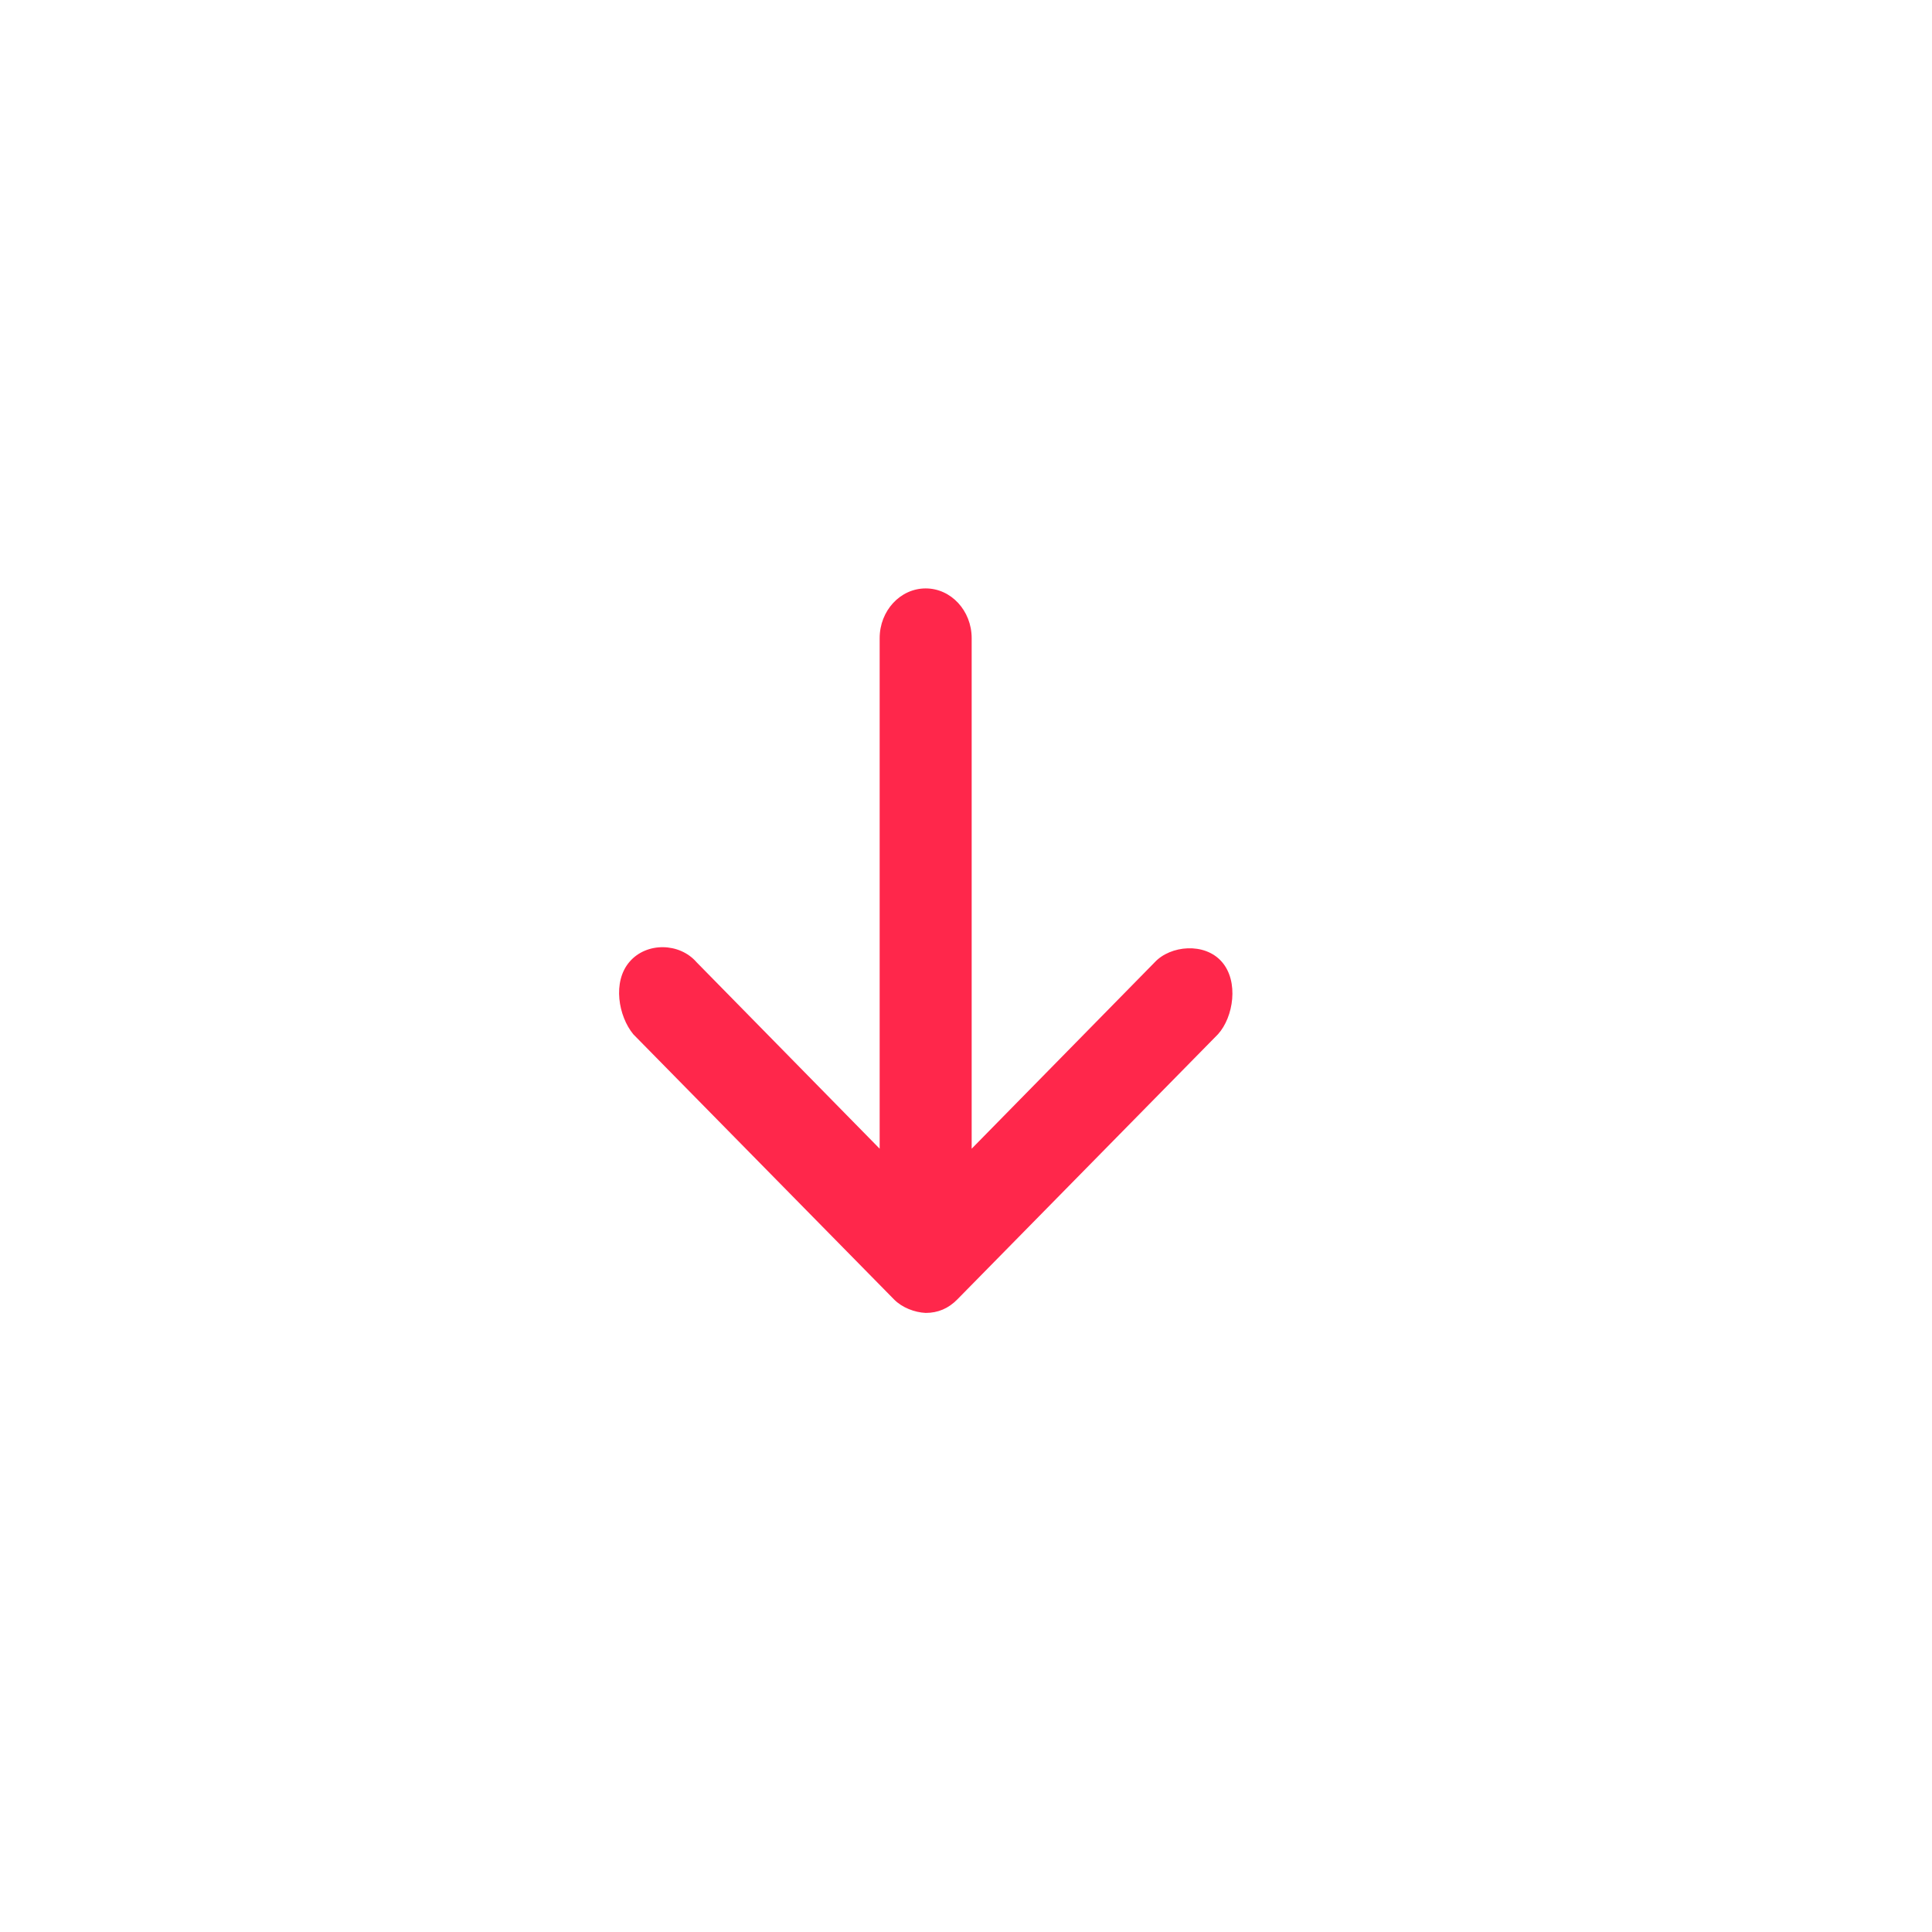
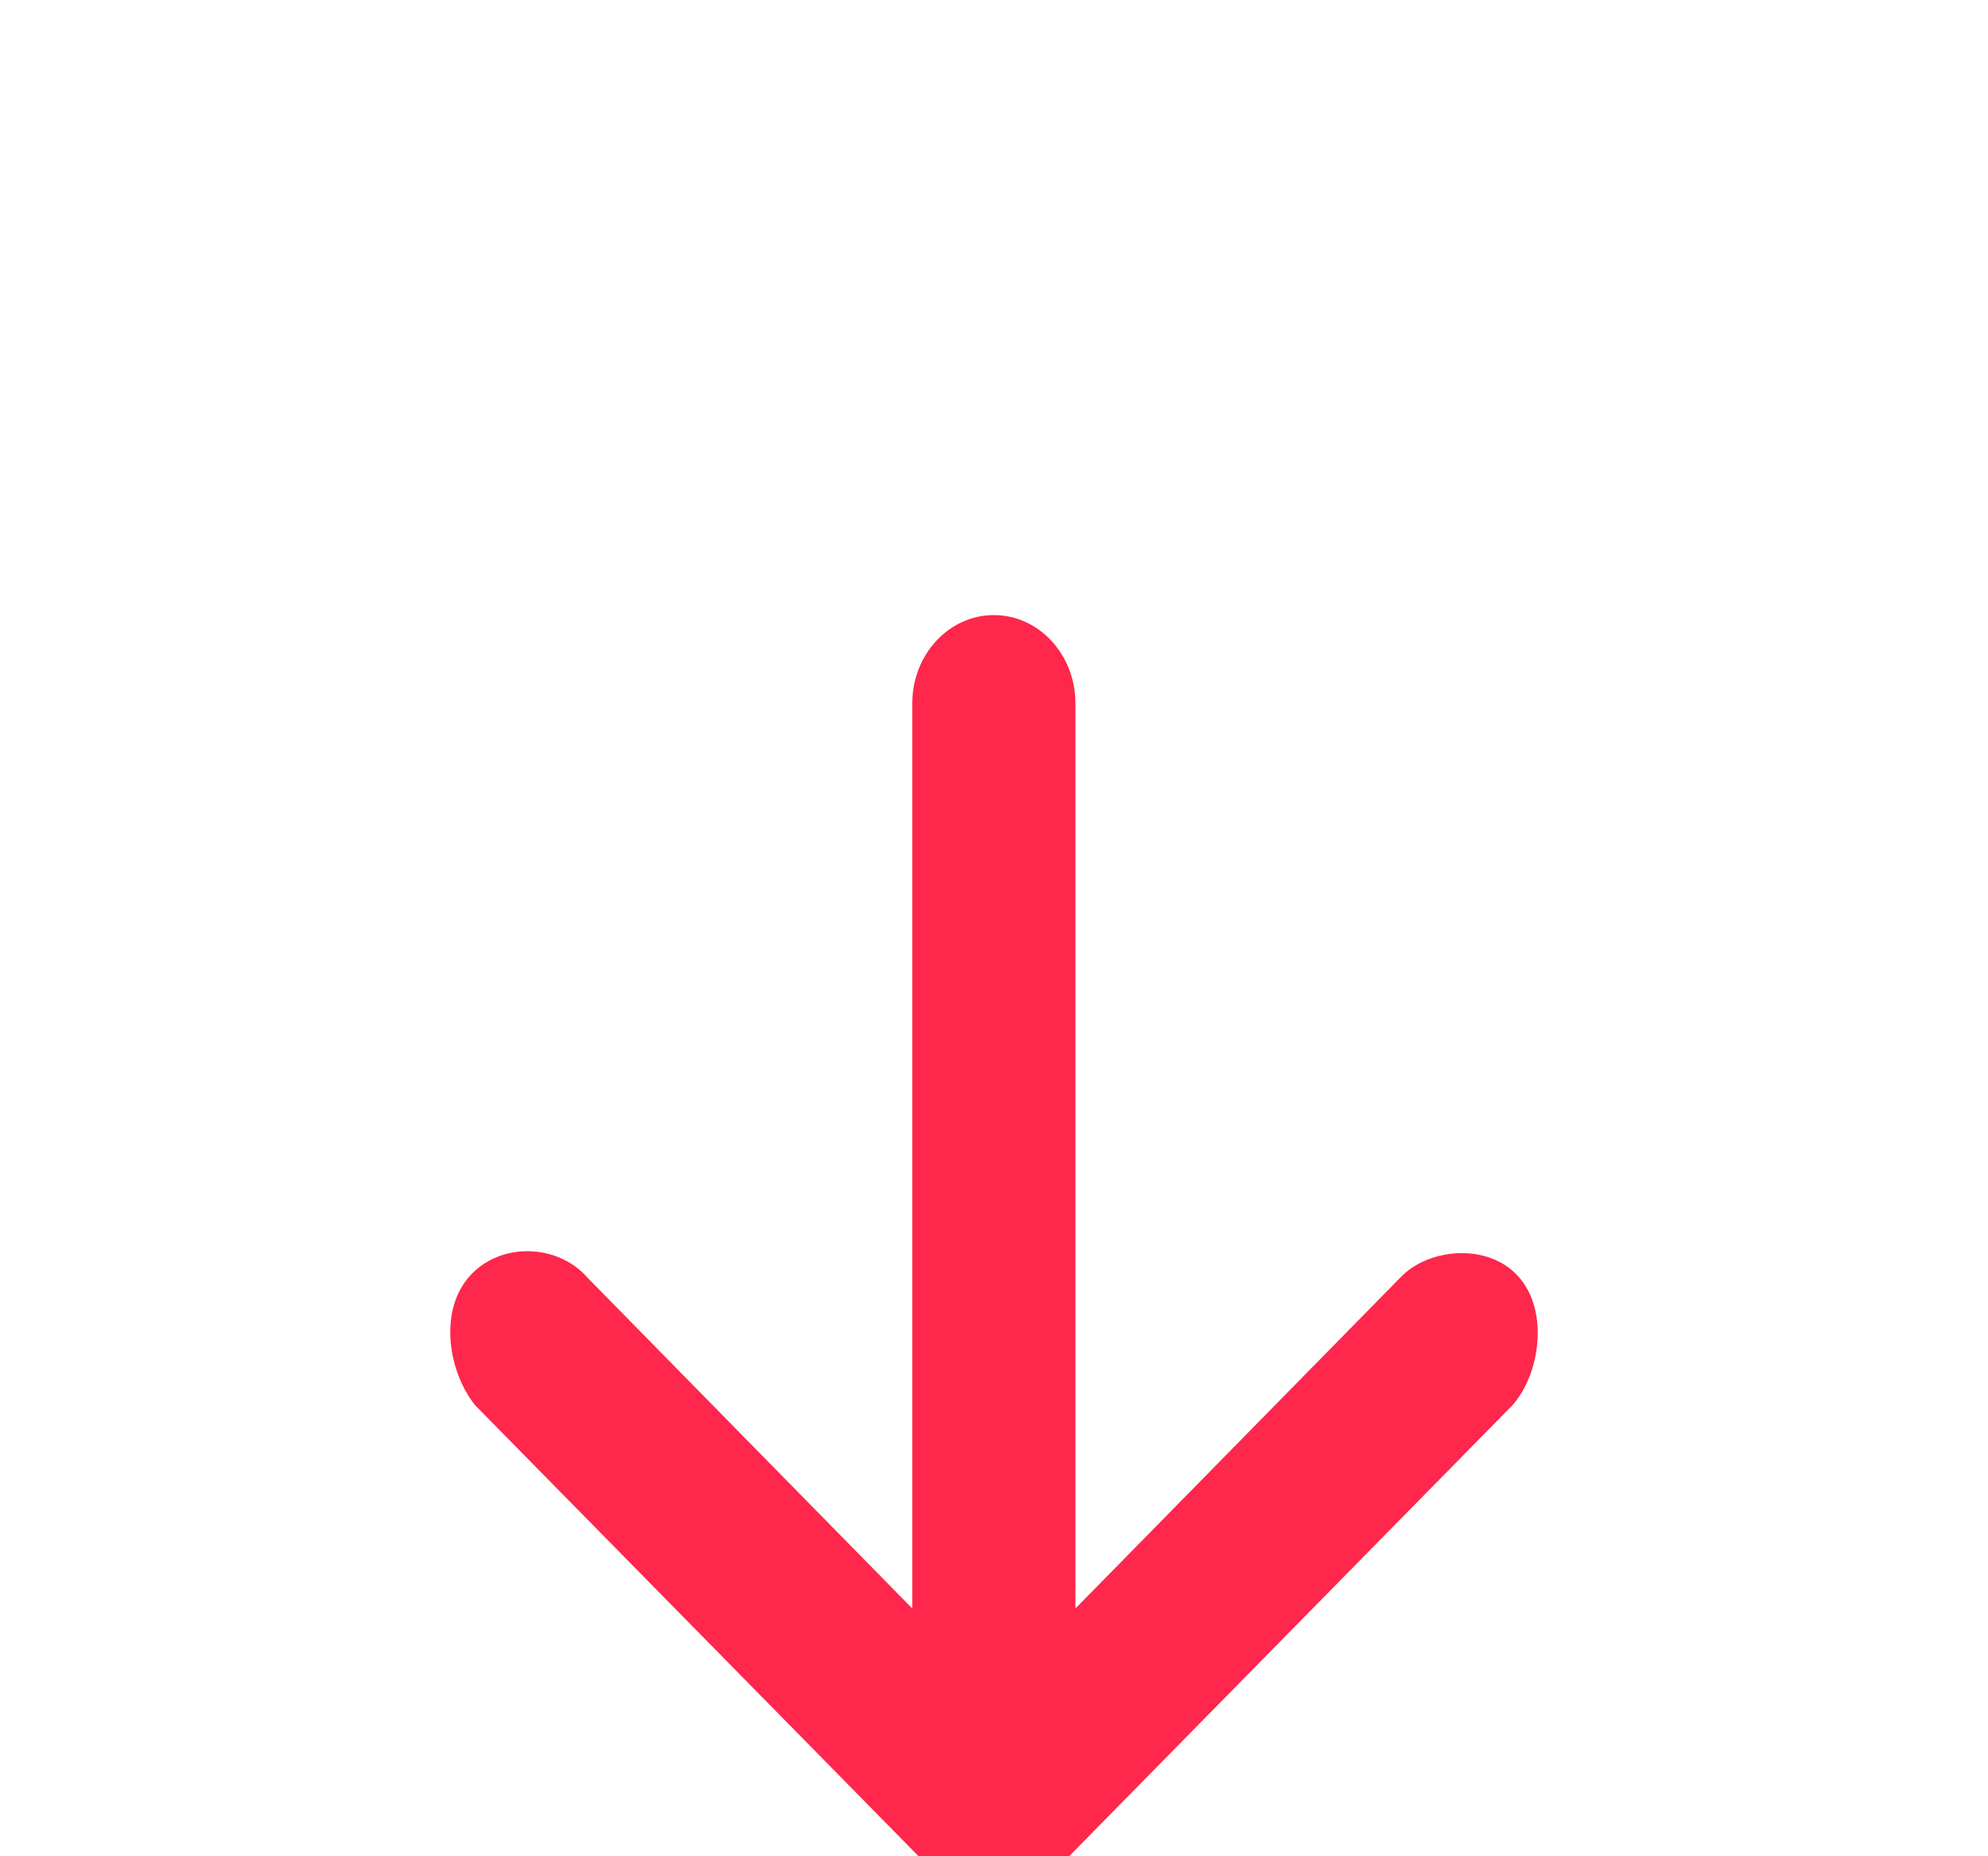
- <svg xmlns="http://www.w3.org/2000/svg" width="24" height="24" viewBox="0 0 24 24">
+ <svg xmlns="http://www.w3.org/2000/svg" width="15px" height="14px" viewBox="5 3 13 13">
  <g fill="none" fill-rule="evenodd">
    <g>
      <g>
        <g>
          <g>
            <path d="M0 0H24V24H0z" transform="translate(-433, -980) translate(312, 976) translate(121, 4)" />
            <path fill="#ff274b" d="M15.833 11.416l-3.294-3.239c-.224-.185-.652-.262-.901-.047-.246.211-.239.621.006.833l2.316 2.274H7.618c-.341 0-.618.256-.618.572 0 .315.277.571.618.571h6.342l-2.316 2.274c-.21.195-.25.62-.006.833.243.214.687.146.9-.047l3.295-3.239c.112-.11.167-.24.167-.392-.006-.137-.066-.294-.167-.393z" transform="translate(-433, -980) translate(312, 976) translate(121, 4) translate(11.5, 11.80953) scale(-1, 1) rotate(90) translate(-11.5, -11.80953)" />
          </g>
        </g>
      </g>
    </g>
  </g>
</svg>
